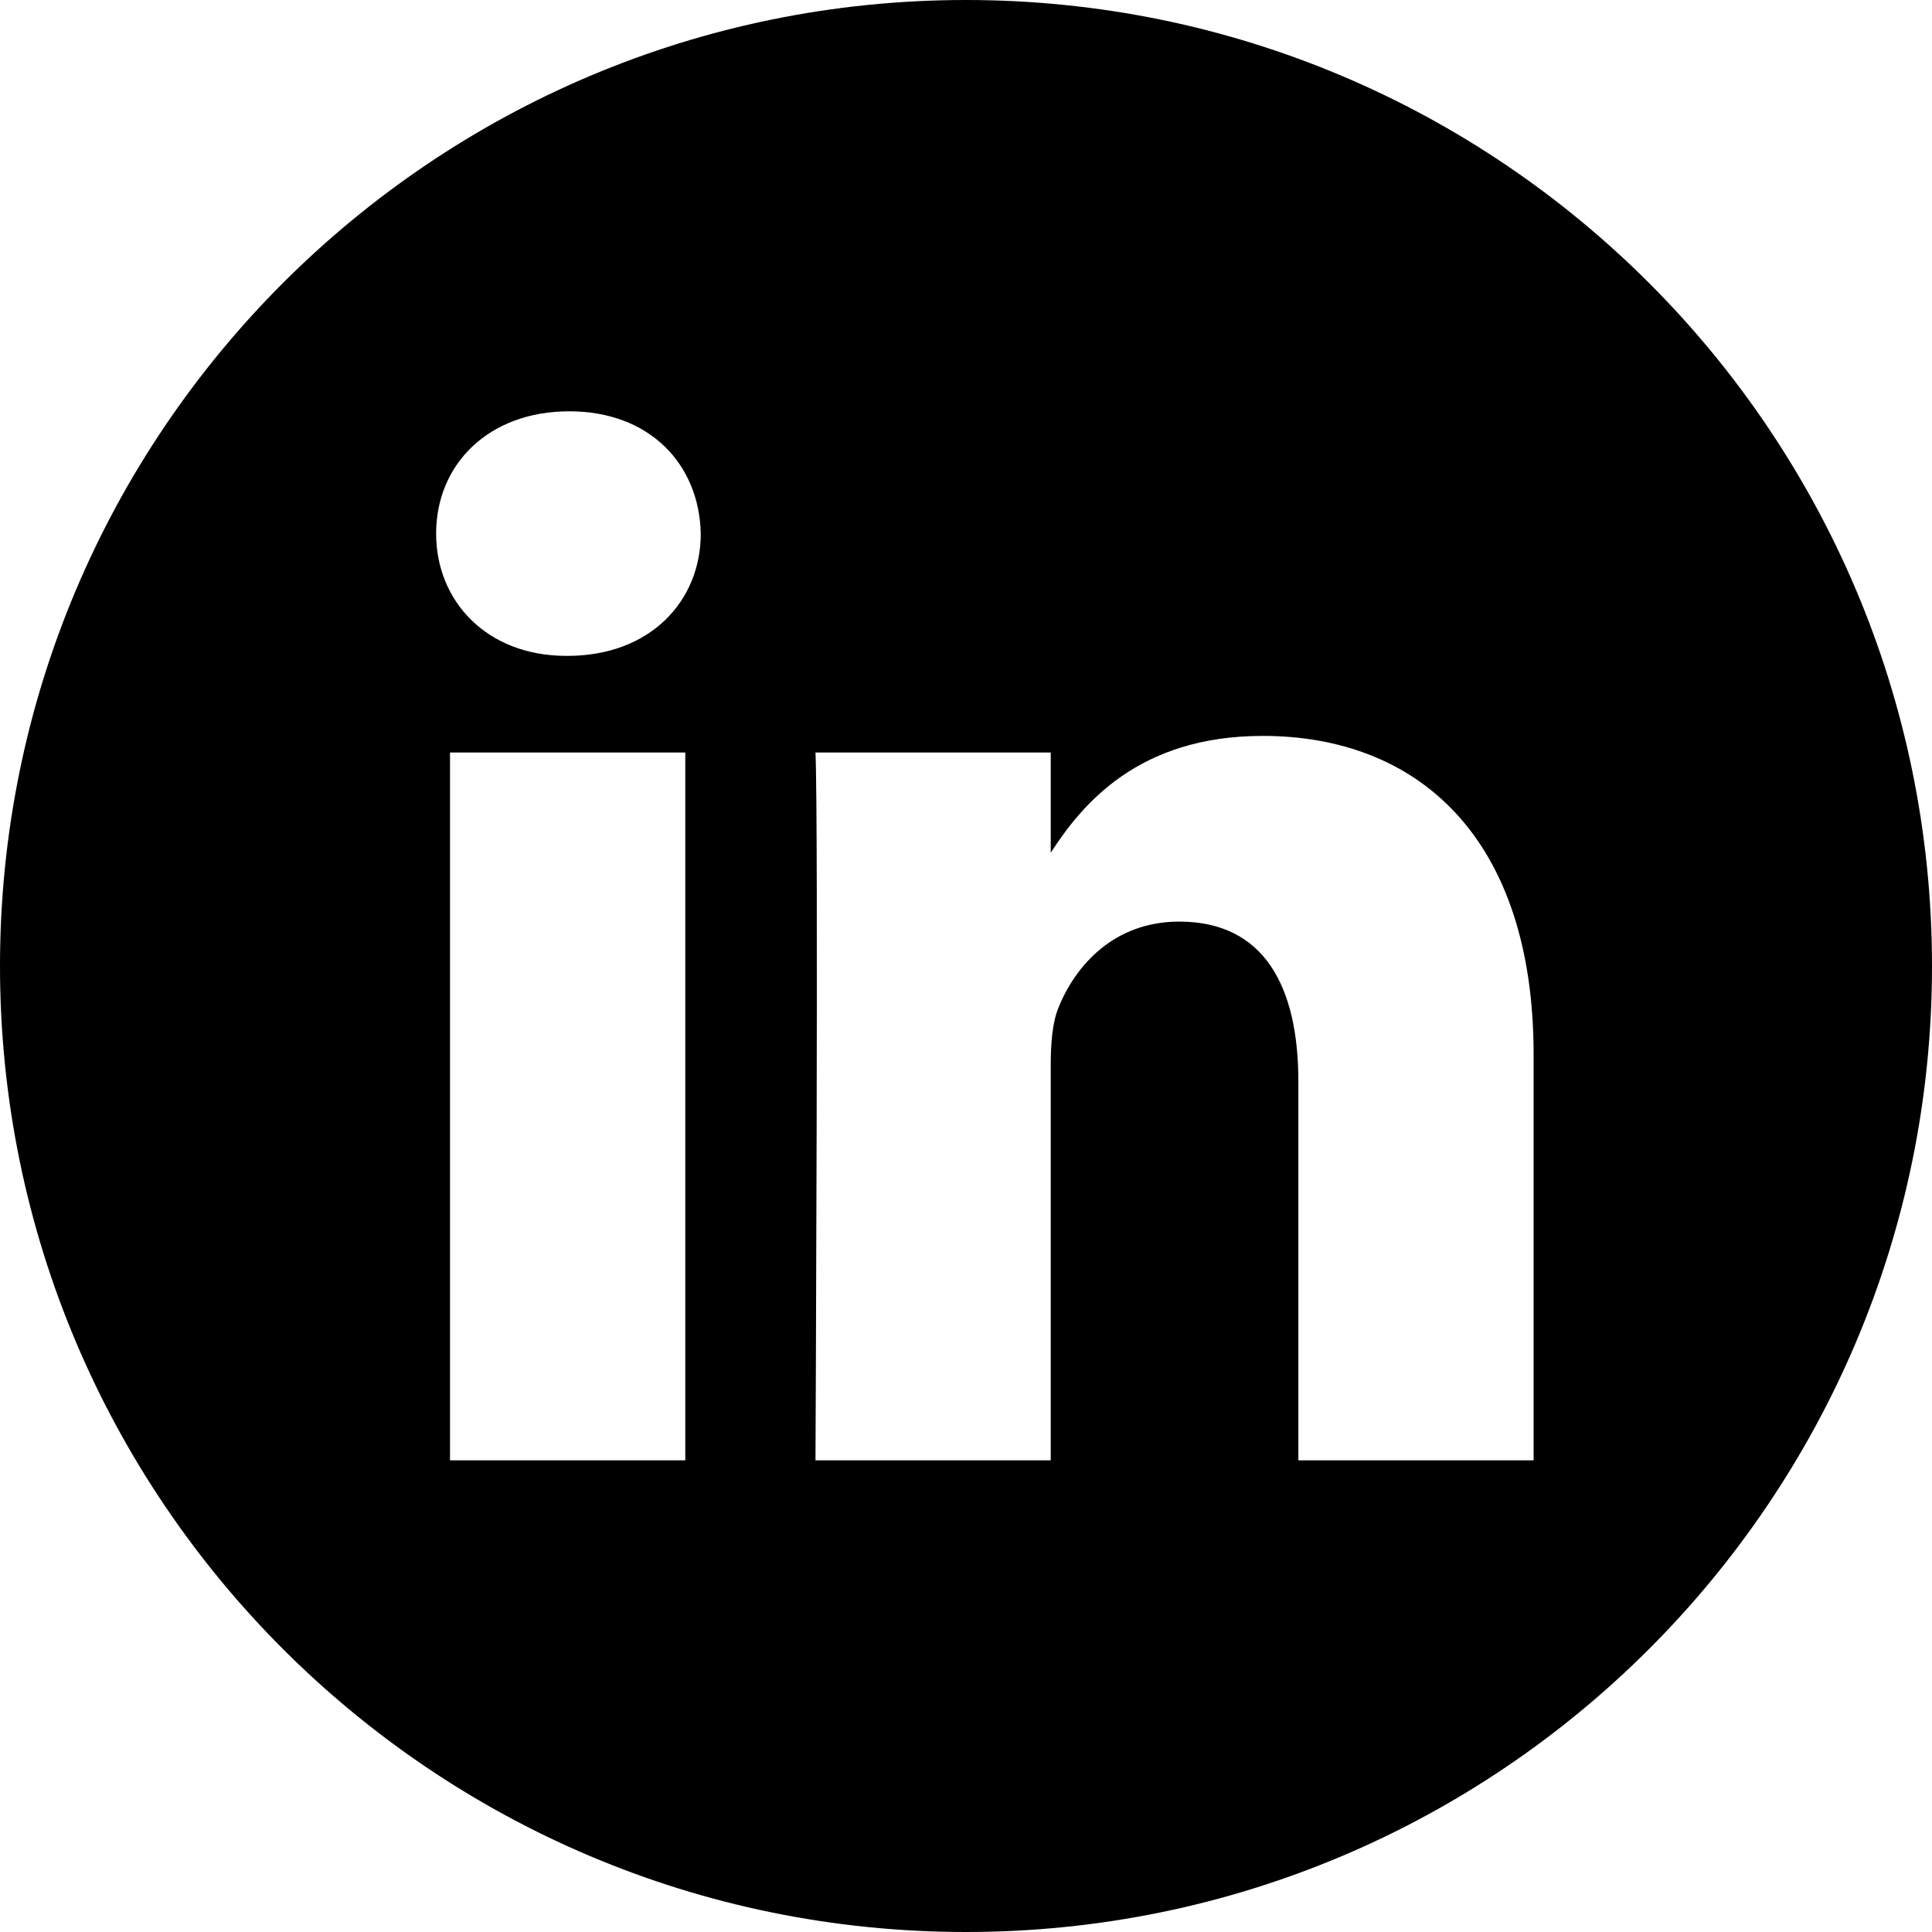
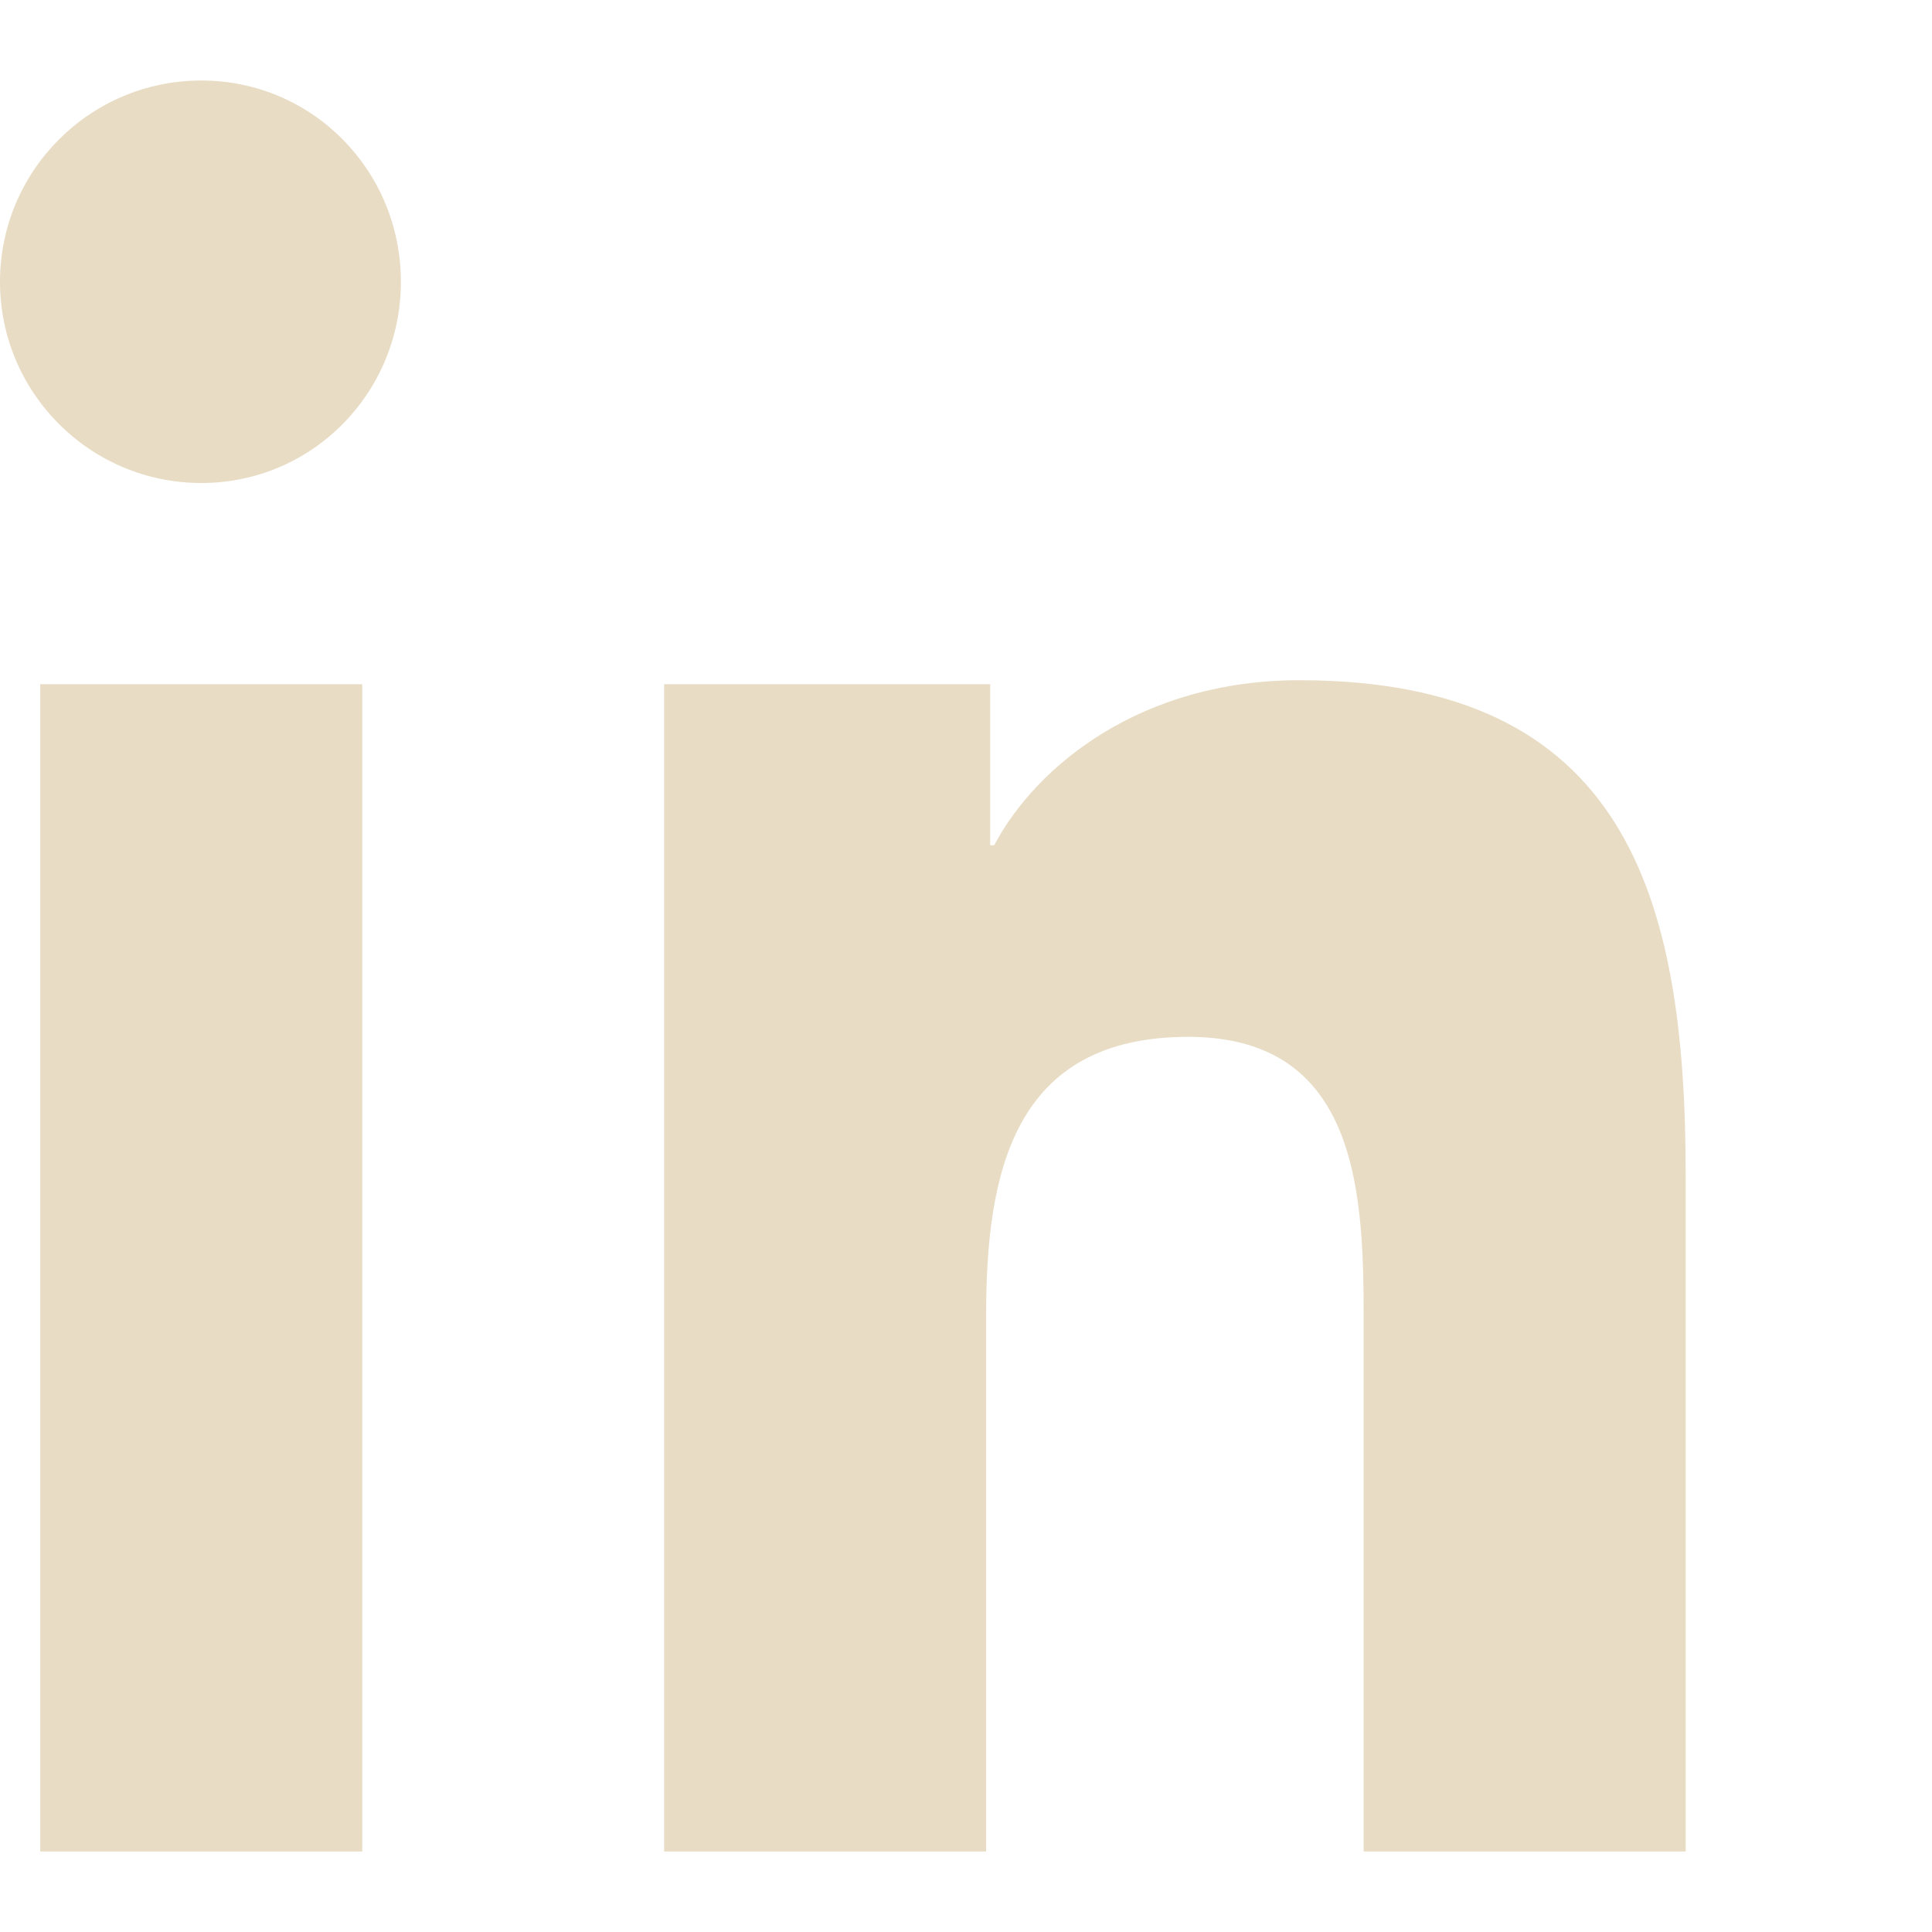
- <svg xmlns="http://www.w3.org/2000/svg" height="512pt" viewBox="0 0 512 512" width="512pt">
-   <path d="m256 0c-141.363 0-256 114.637-256 256s114.637 256 256 256 256-114.637 256-256-114.637-256-256-256zm-74.391 387h-62.348v-187.574h62.348zm-31.172-213.188h-.406c-20.922 0-34.453-14.402-34.453-32.402 0-18.406 13.945-32.41 35.273-32.41 21.328 0 34.453 14.004 34.859 32.41 0 18-13.531 32.402-35.273 32.402zm255.984 213.188h-62.34v-100.348c0-25.219-9.027-42.418-31.586-42.418-17.223 0-27.48 11.602-31.988 22.801-1.648 4.008-2.051 9.609-2.051 15.215v104.75h-62.344s.816-169.977 0-187.574h62.344v26.559c8.285-12.781 23.109-30.961 56.188-30.961 41.02 0 71.777 26.809 71.777 84.422zm0 0" />
+ <svg xmlns="http://www.w3.org/2000/svg" viewBox="0 0 24 24" role="img" aria-hidden="true">
+   <path fill="#E8DCC4" d="M4.98 3.5C4.98 4.88 3.88 6 2.5 6S0 4.88 0 3.5 1.12 1 2.5 1s2.48 1.12 2.48 2.5zM.5 8.5h4V23h-4V8.5zM8.5 8.5h3.8v2h.05c.53-1 1.84-2.05 3.79-2.05 4.05 0 4.8 2.67 4.8 6.14V23h-4v-6.55c0-1.56-.03-3.57-2.18-3.57-2.18 0-2.51 1.7-2.51 3.46V23h-4V8.5z" />
</svg>
